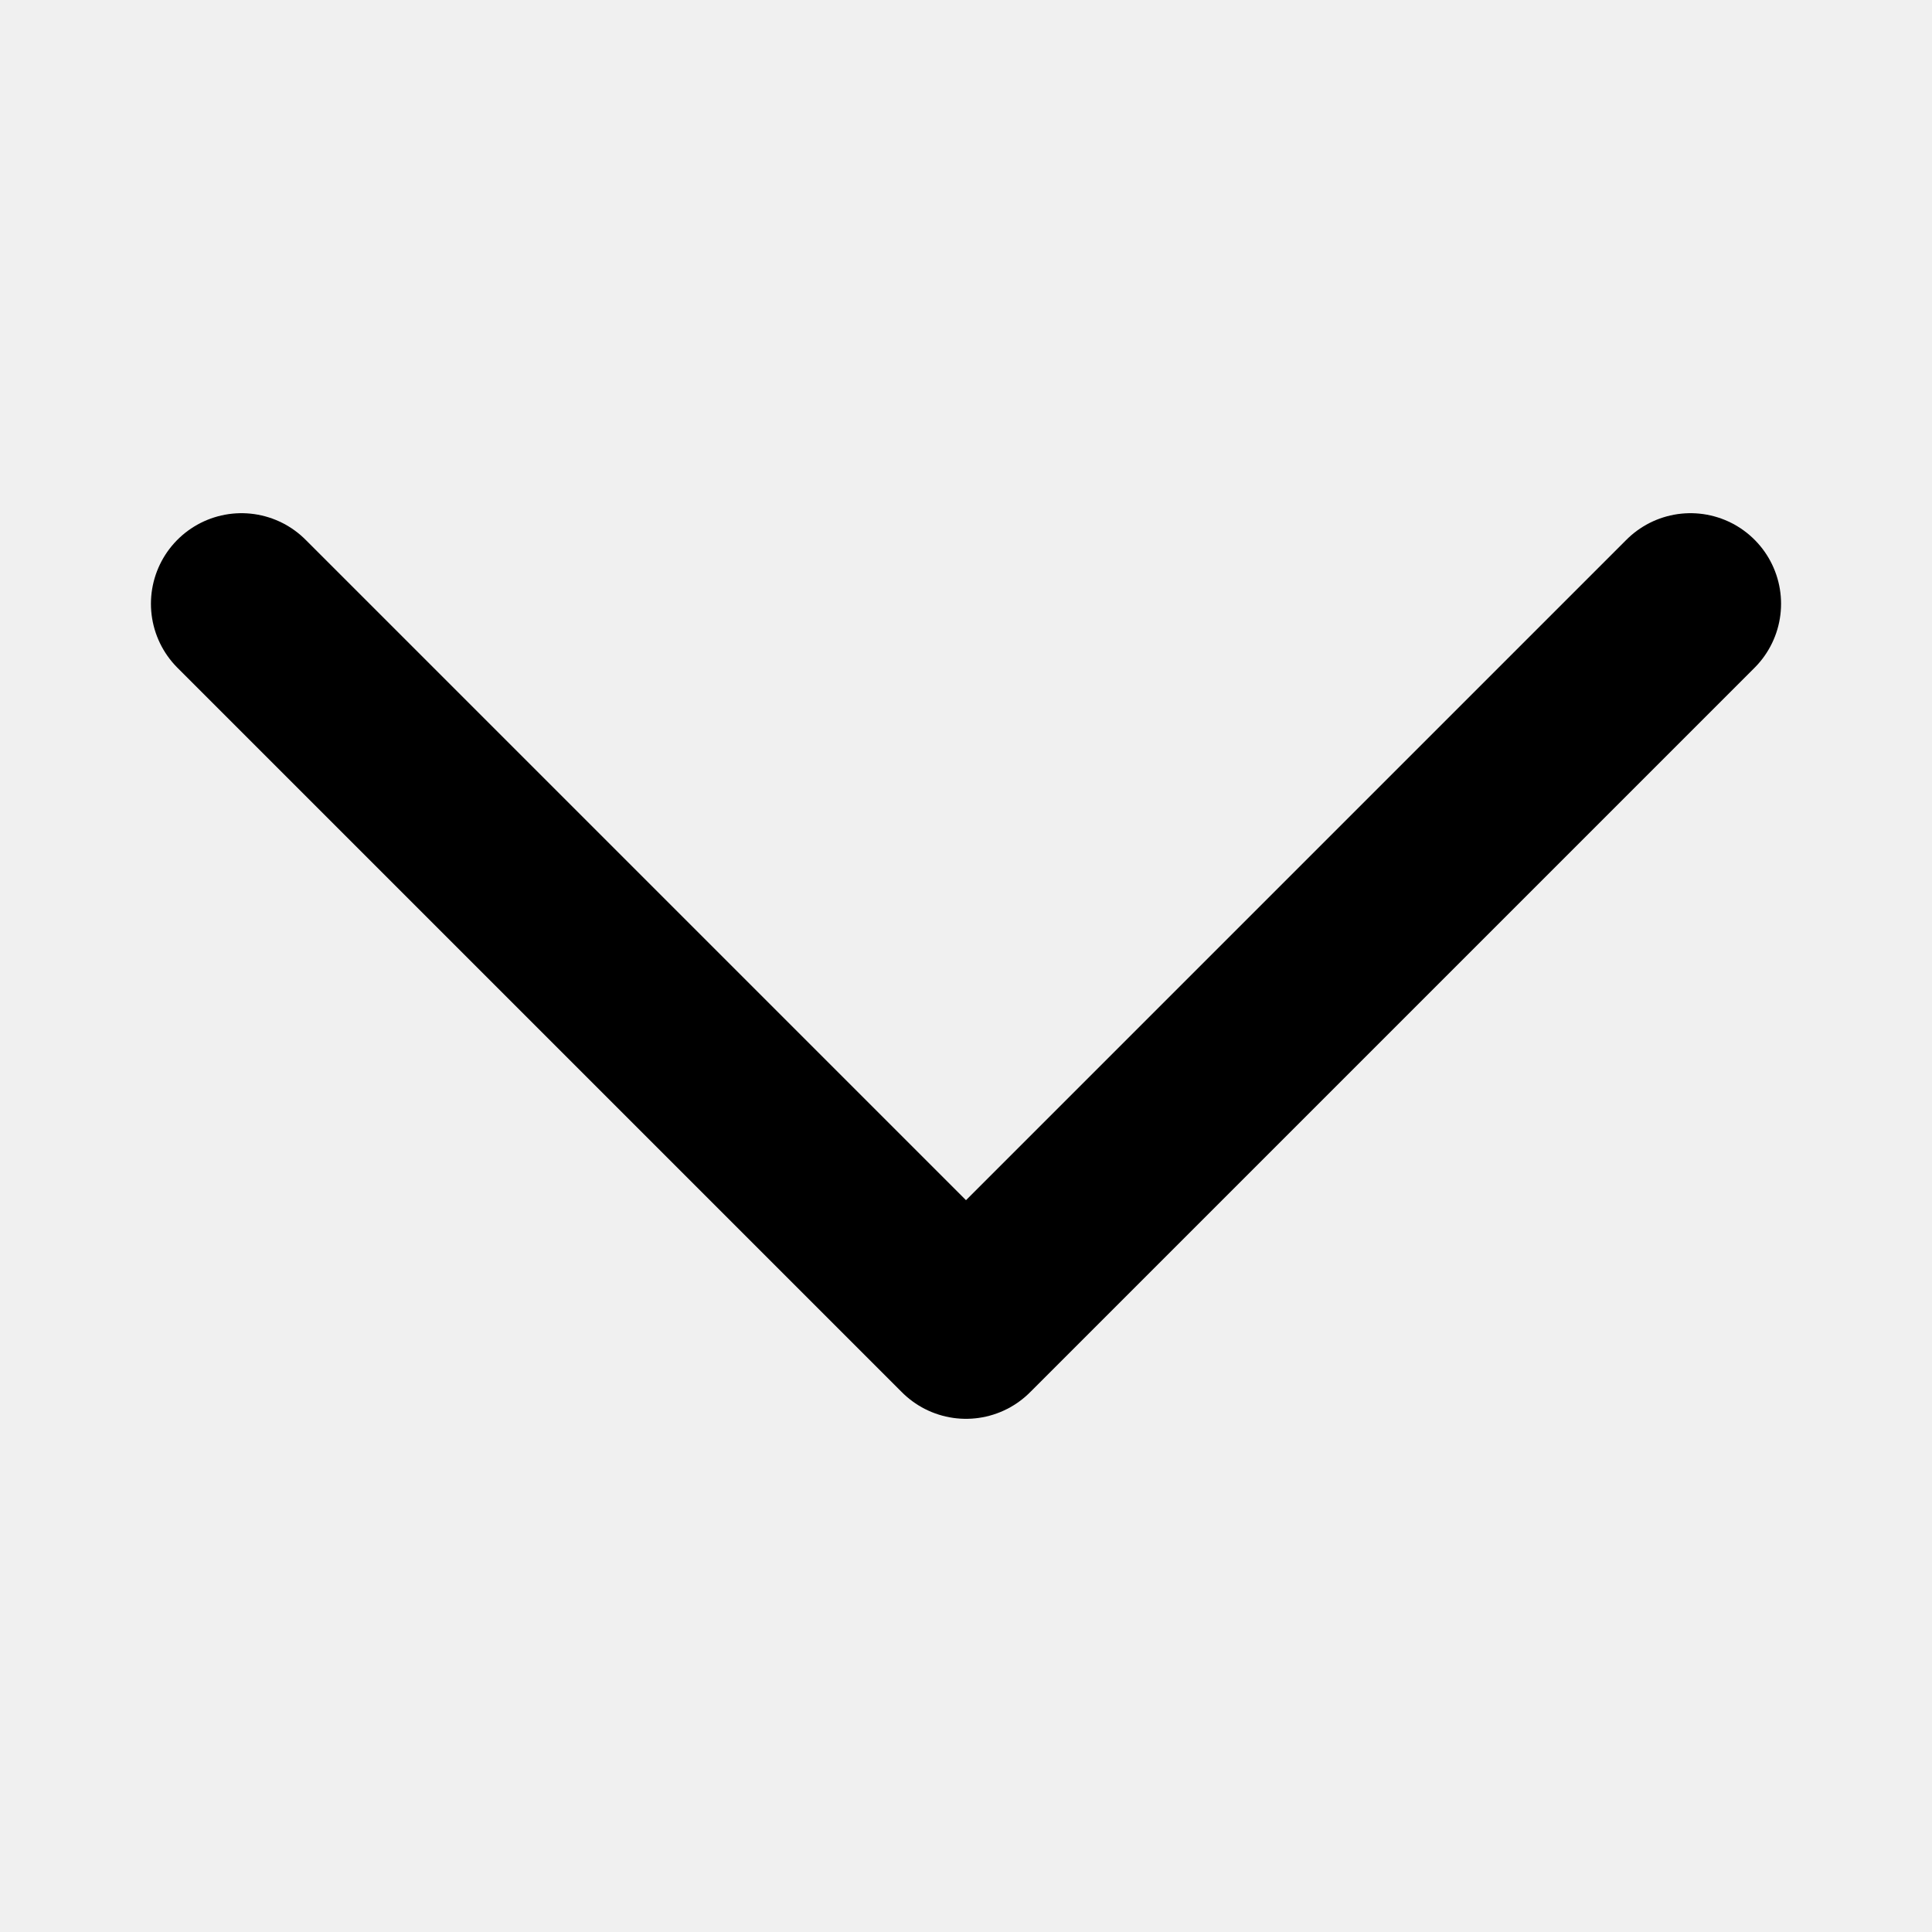
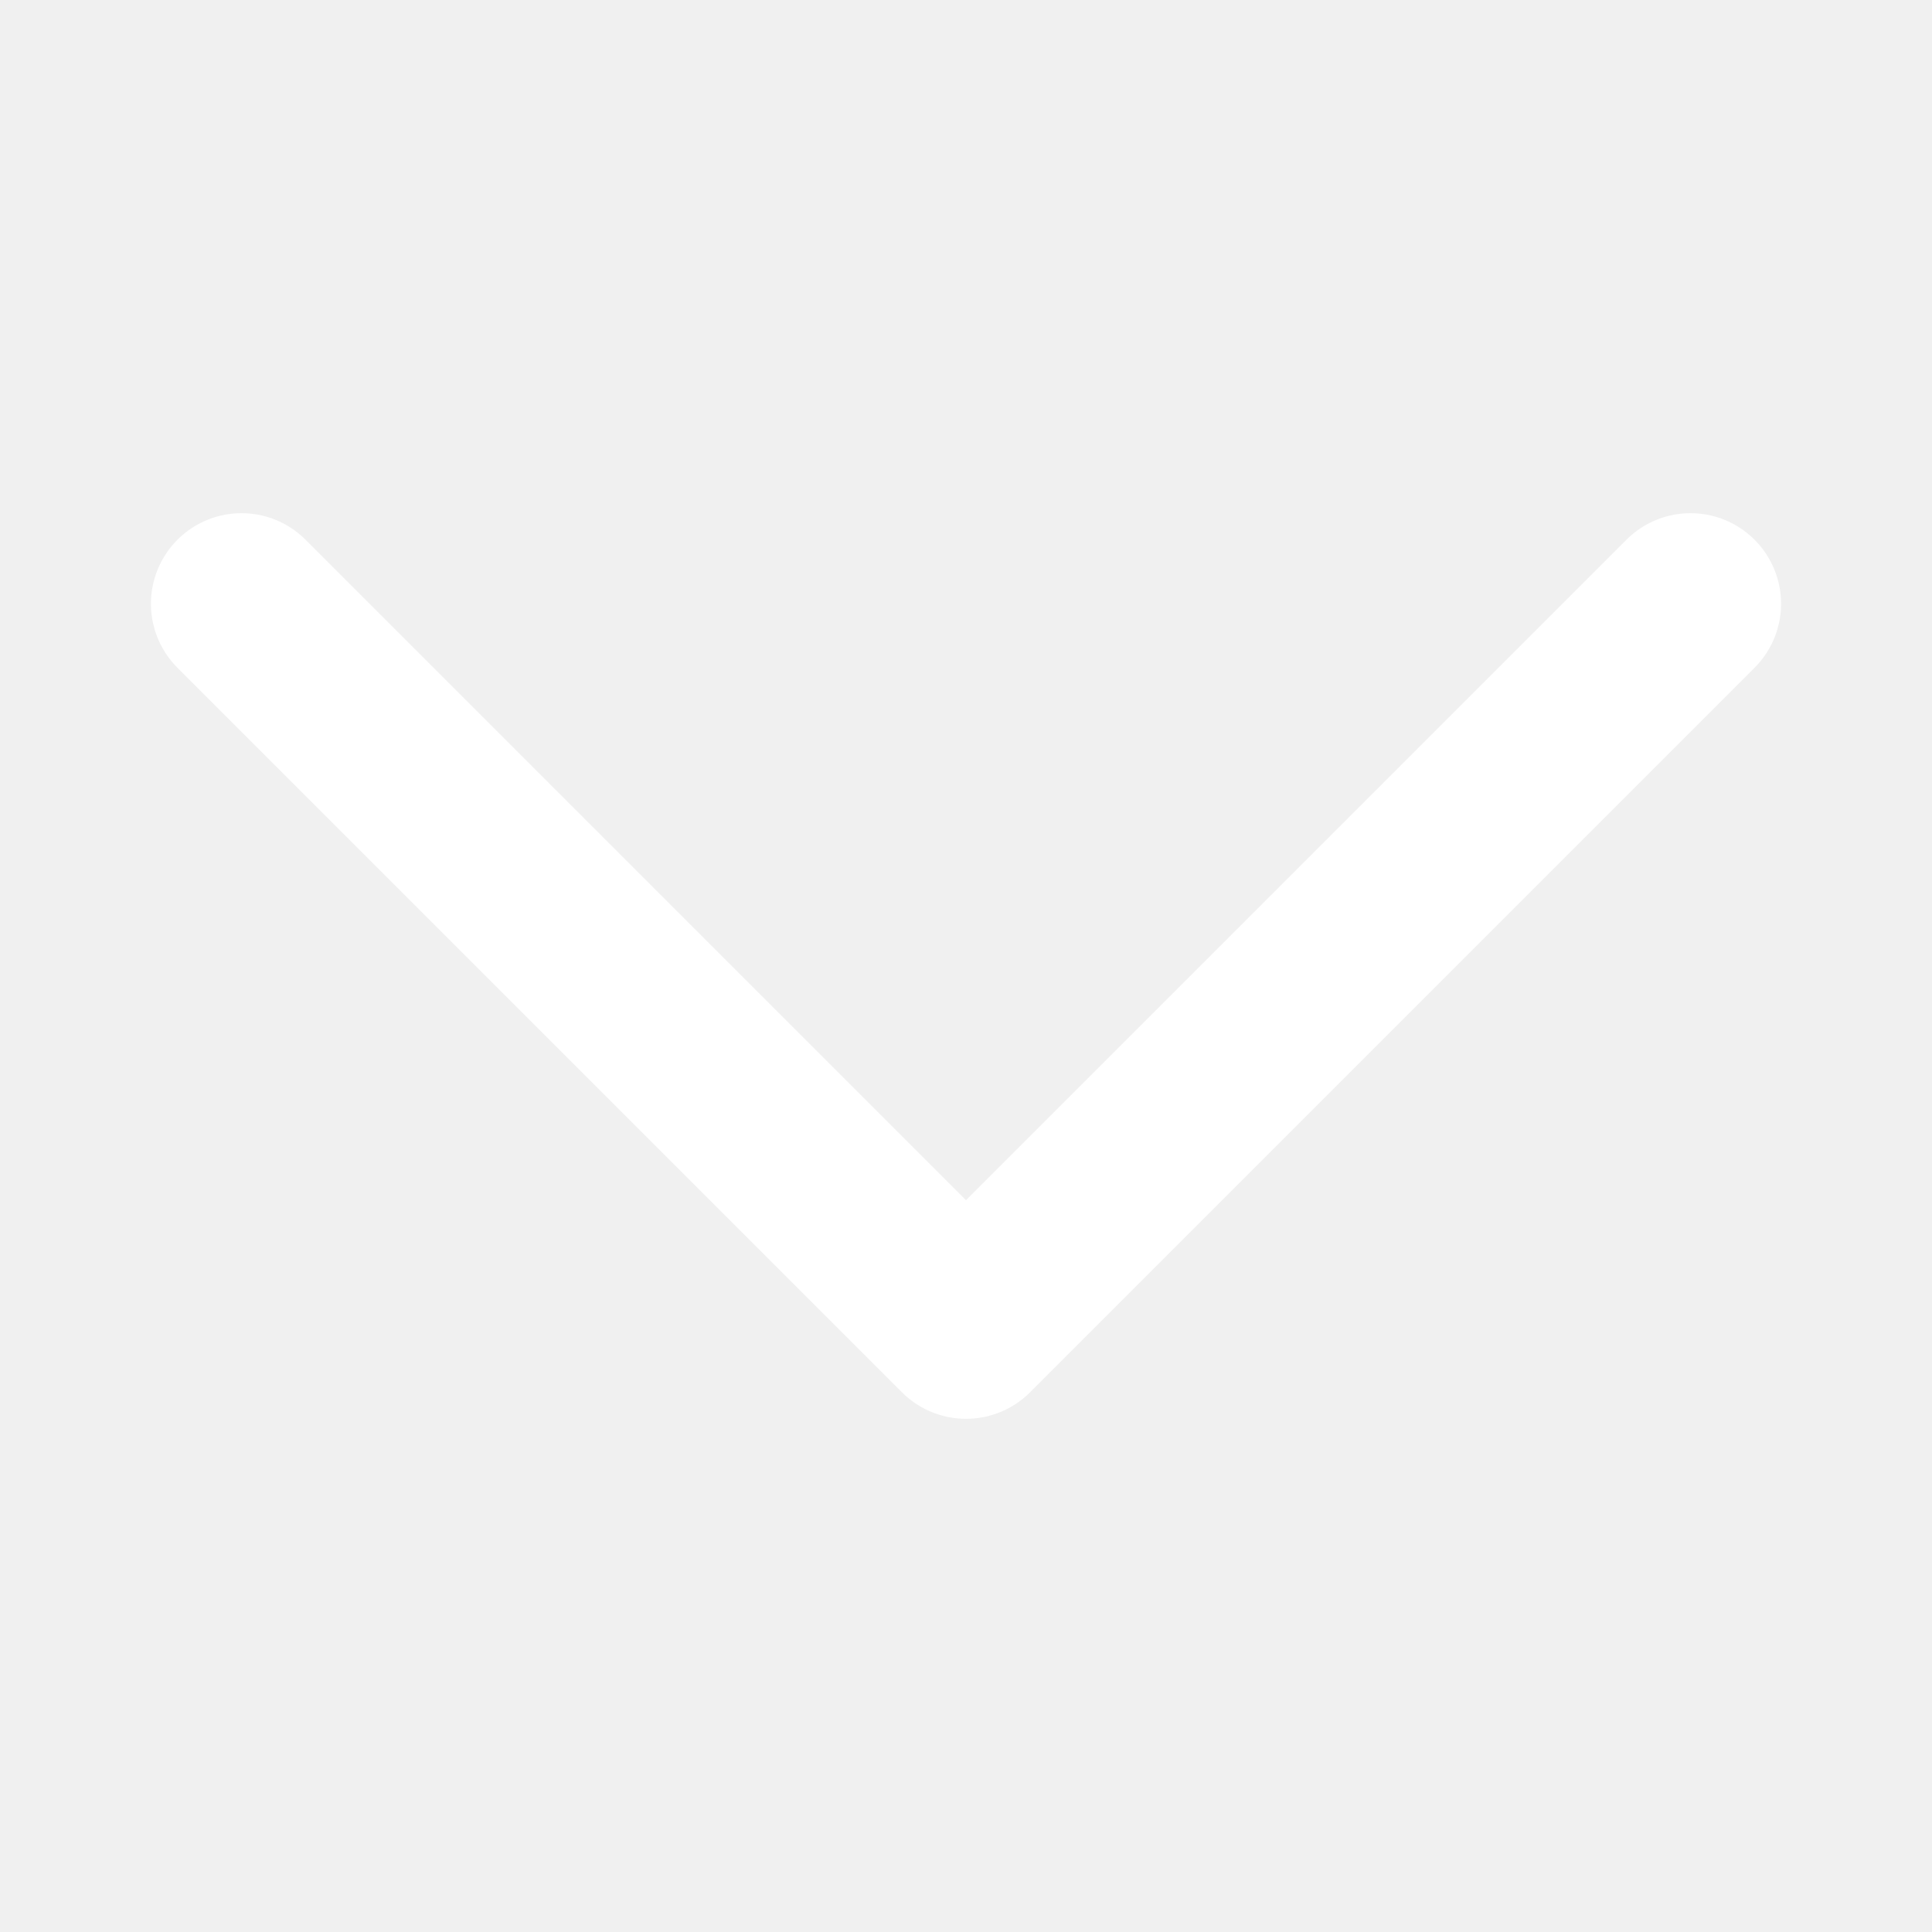
<svg xmlns="http://www.w3.org/2000/svg" preserveAspectRatio="none" overflow="visible" style="display: block;" width="16" height="16" viewBox="0 0 16 16" fill="none">
  <g id="icons">
-     <path id="Vector" d="M2 5L8 11L14 5" stroke="black" stroke-width="1.5" stroke-linecap="round" stroke-linejoin="round" />
+     <path id="Vector" d="M2 5L8 11L14 5" stroke="white" stroke-width="1.5" stroke-linecap="round" stroke-linejoin="round" />
  </g>
</svg>
